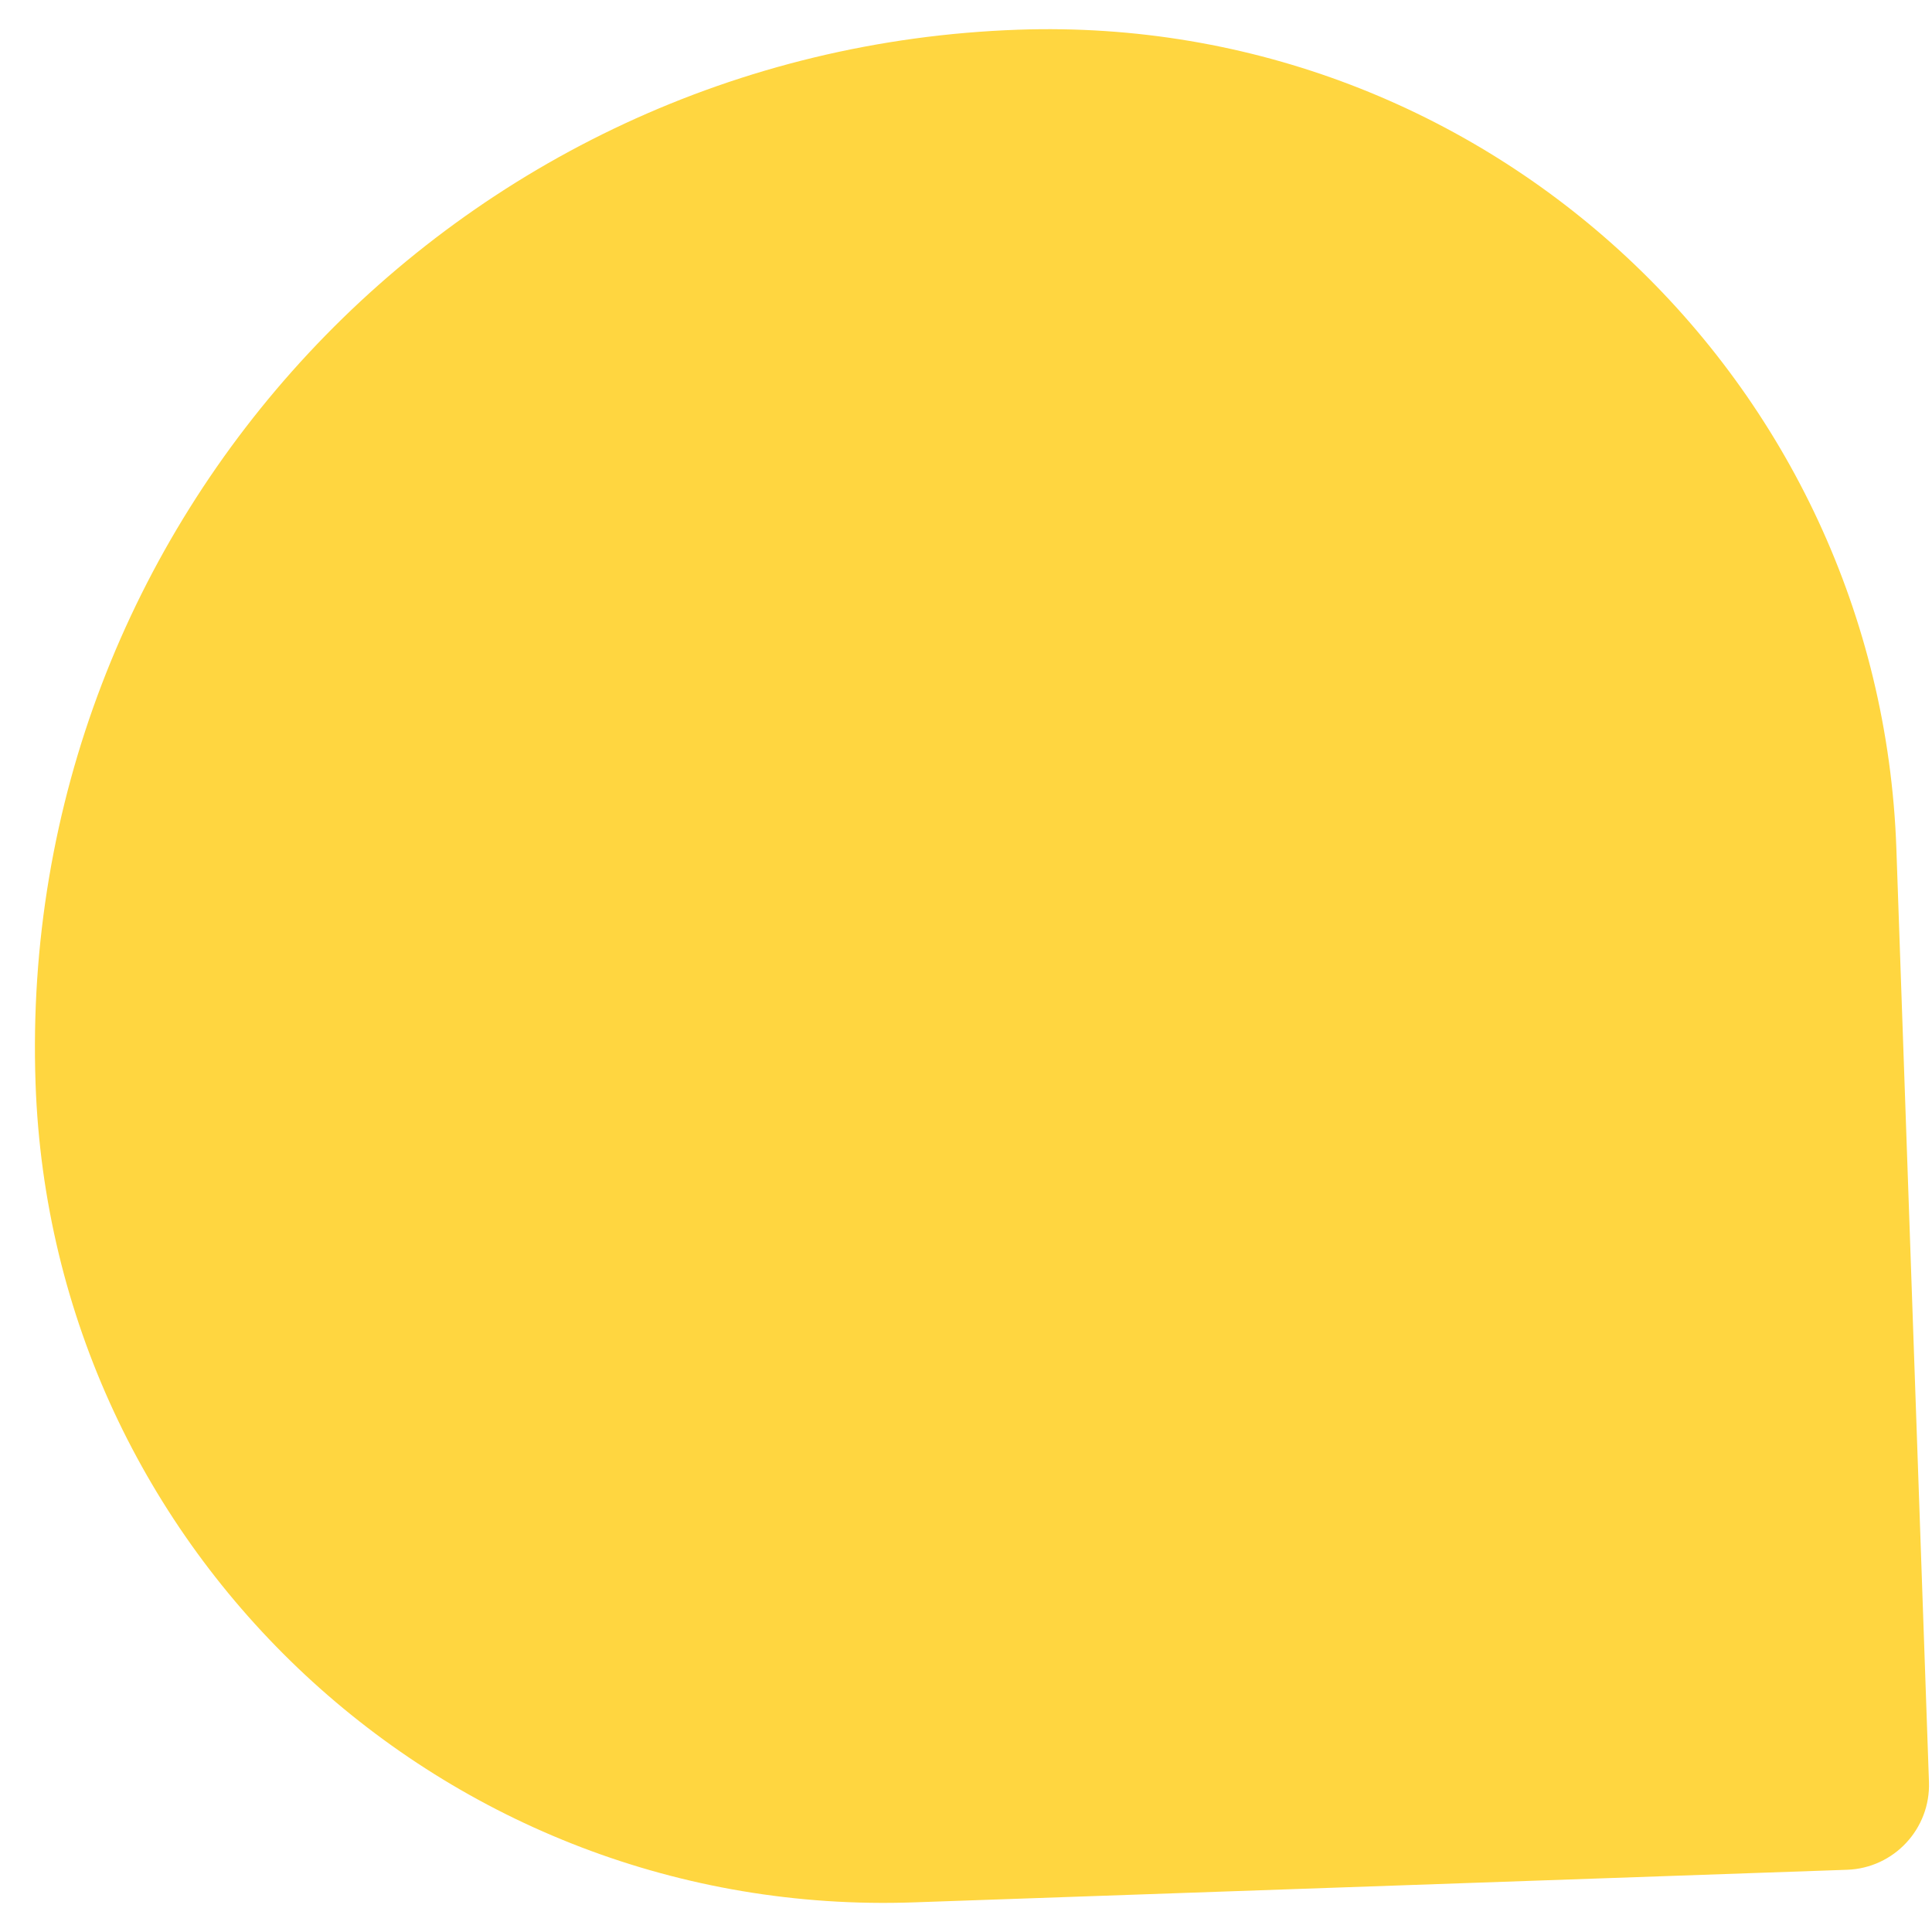
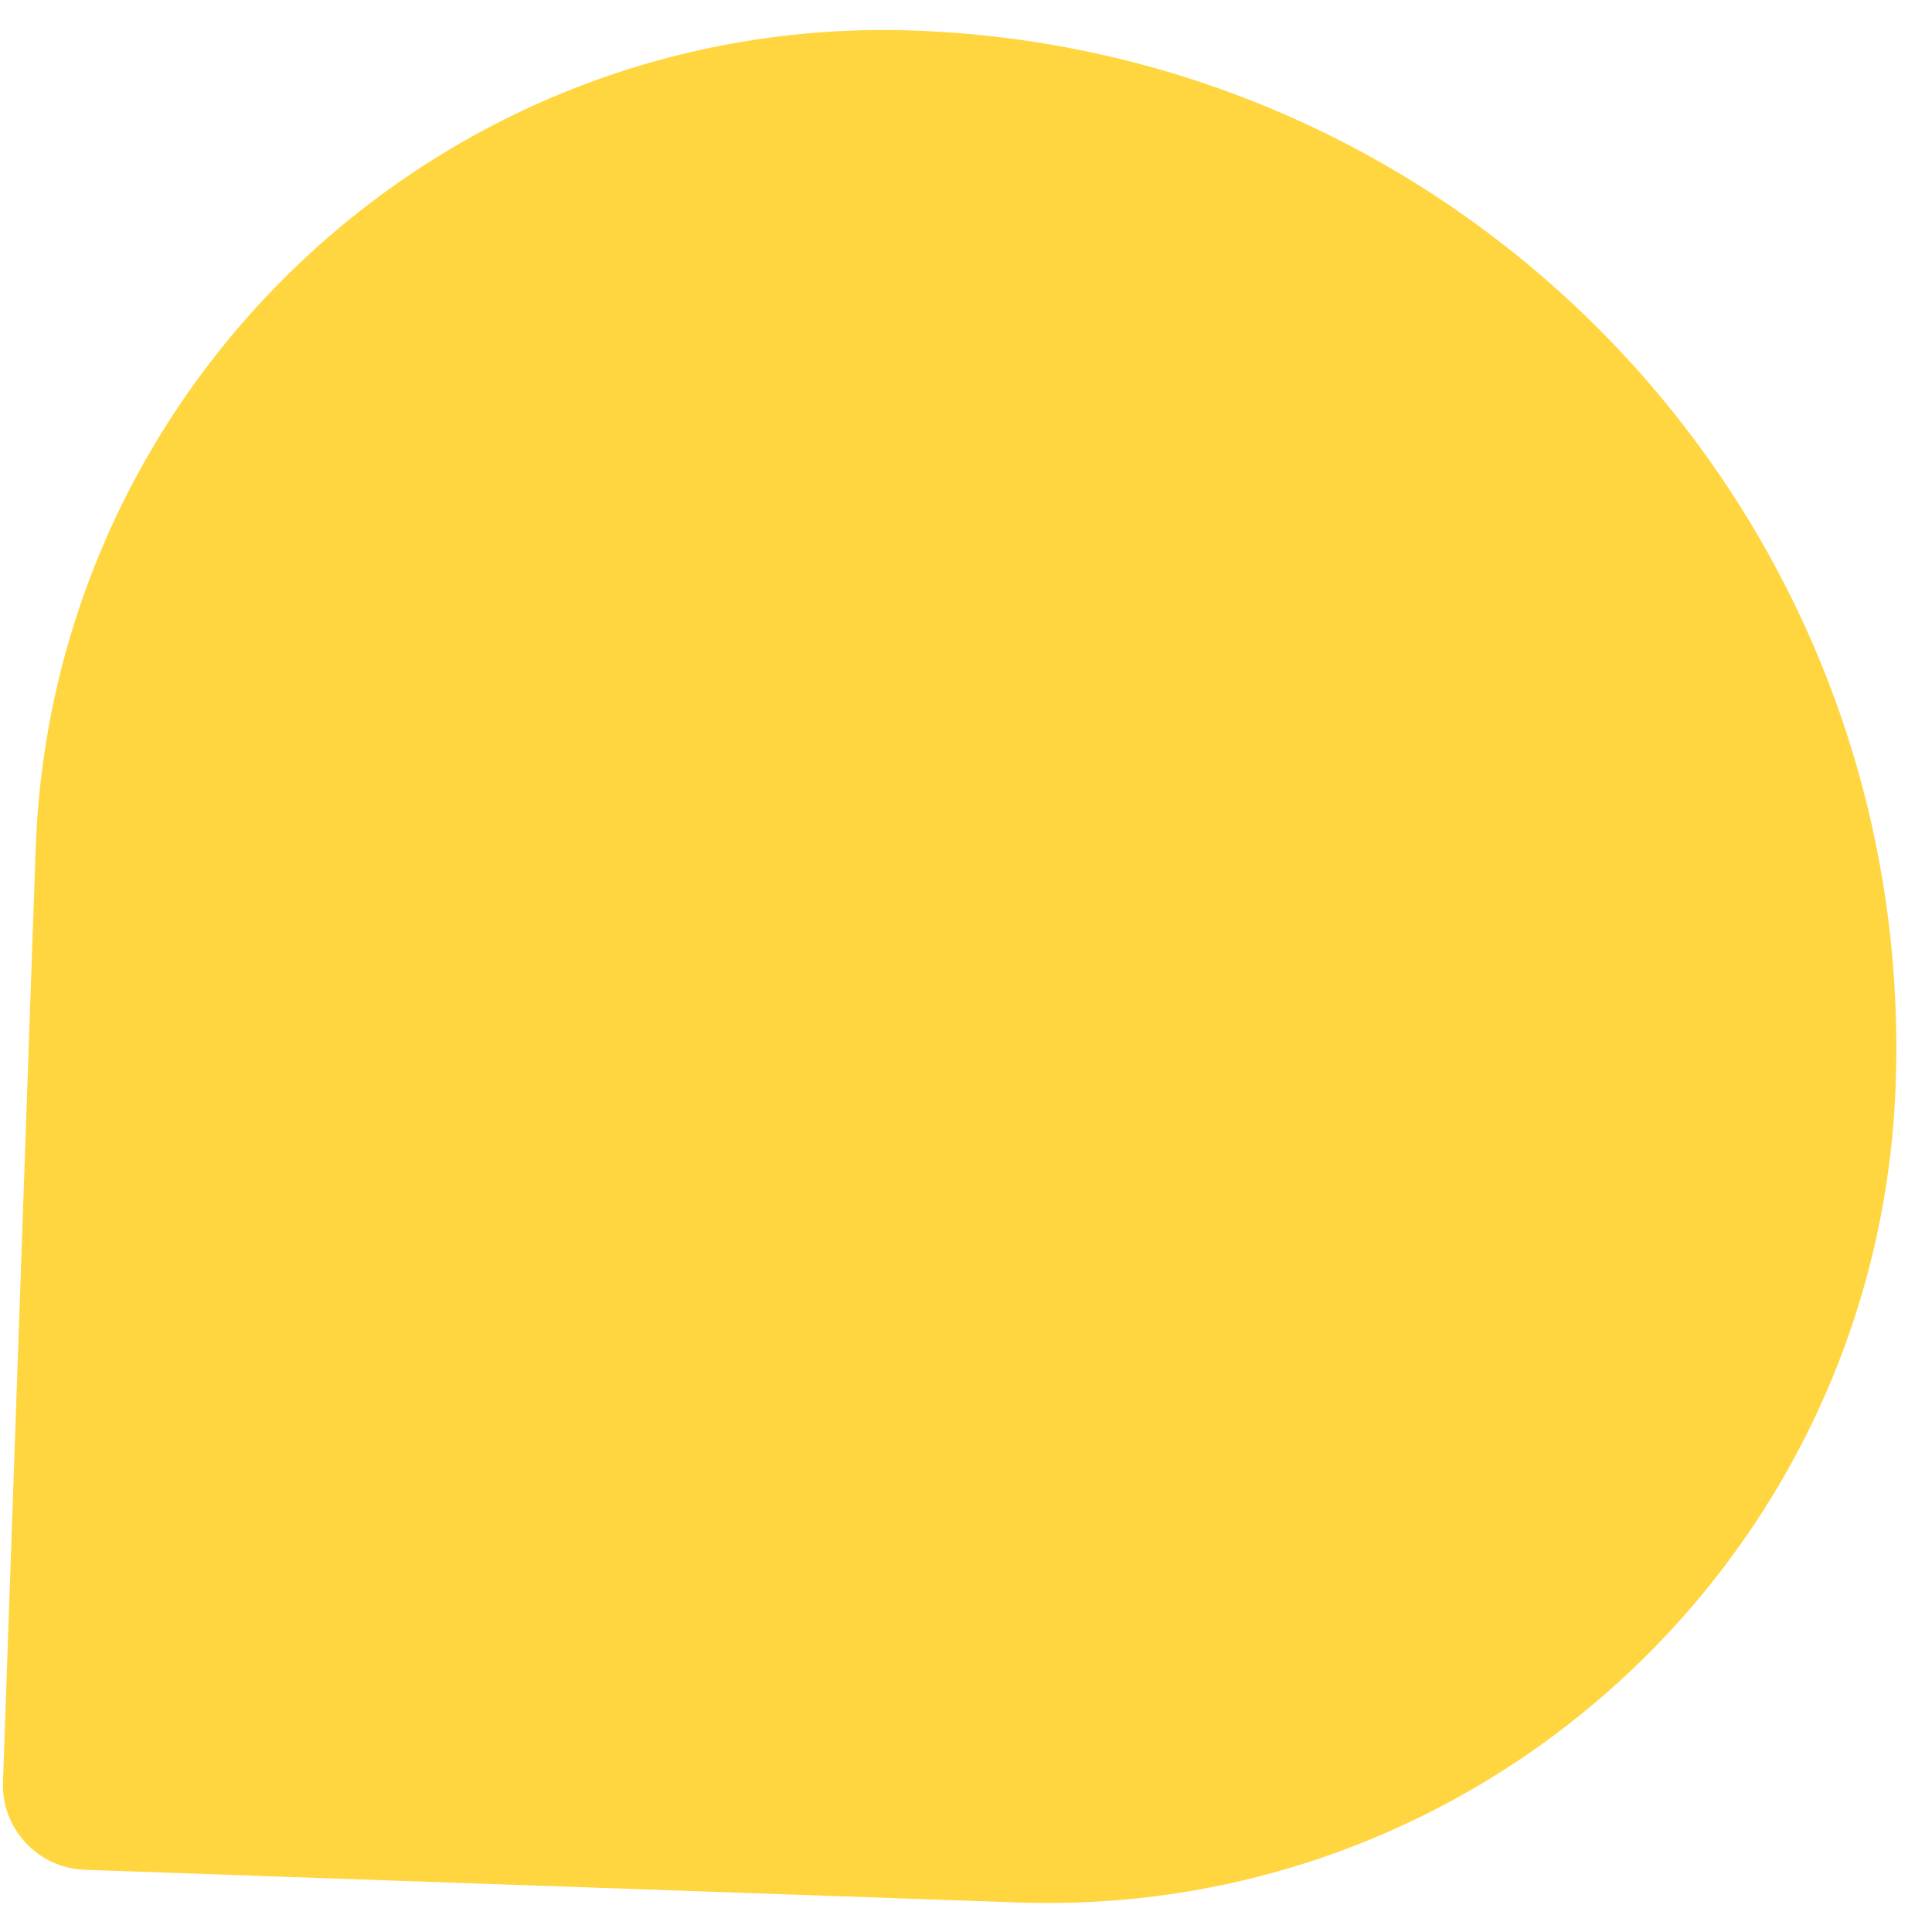
- <svg xmlns="http://www.w3.org/2000/svg" width="87.194" height="87.194" viewBox="0 0 87.194 87.194">
-   <path id="Rectangle_92" data-name="Rectangle 92" d="M38.32,0h0A45.984,45.984,0,0,1,84.3,45.984v0A38.32,38.32,0,0,1,45.984,84.3H3.832A3.832,3.832,0,0,1,0,80.471V38.32A38.32,38.32,0,0,1,38.32,0Z" transform="translate(2.942 87.194) rotate(-92)" fill="#ffd640" />
+ <svg xmlns="http://www.w3.org/2000/svg" width="44.787" height="44.787" viewBox="0 0 44.787 44.787">
+   <path id="Rectangle_92" data-name="Rectangle 92" d="M1.968,0H23.62A19.683,19.683,0,0,1,43.3,19.683v0A23.62,23.62,0,0,1,19.683,43.3h0A19.683,19.683,0,0,1,0,23.62V1.968A1.968,1.968,0,0,1,1.968,0Z" transform="matrix(0.035, -0.999, 0.999, 0.035, 0, 43.276)" fill="#ffd640" />
</svg>
